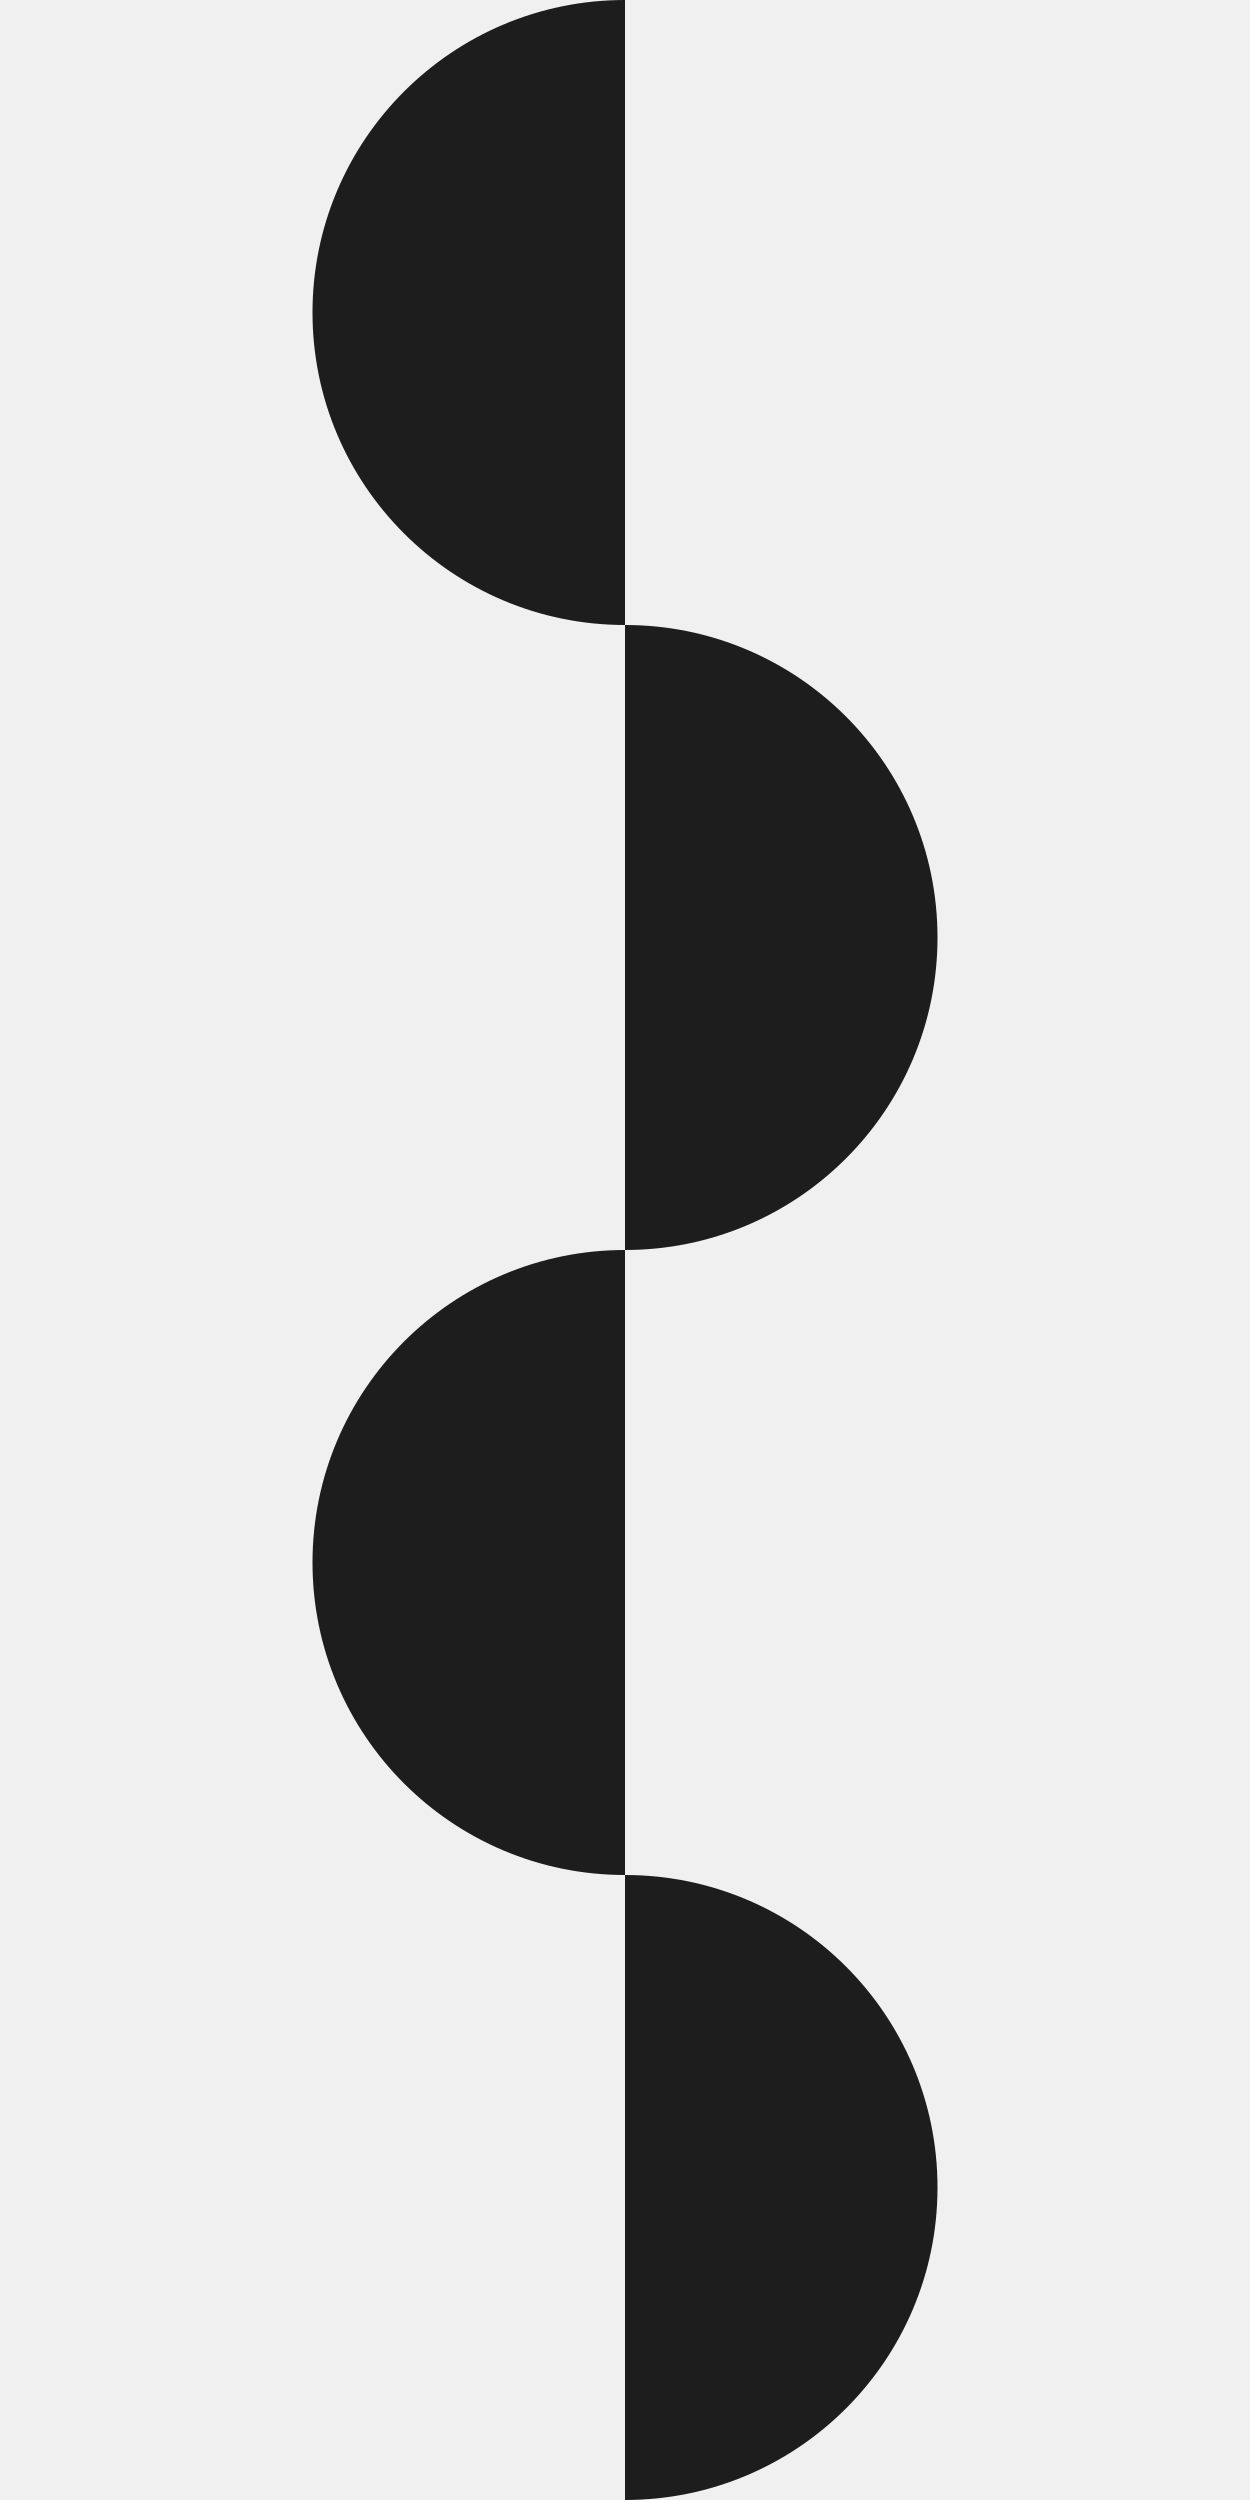
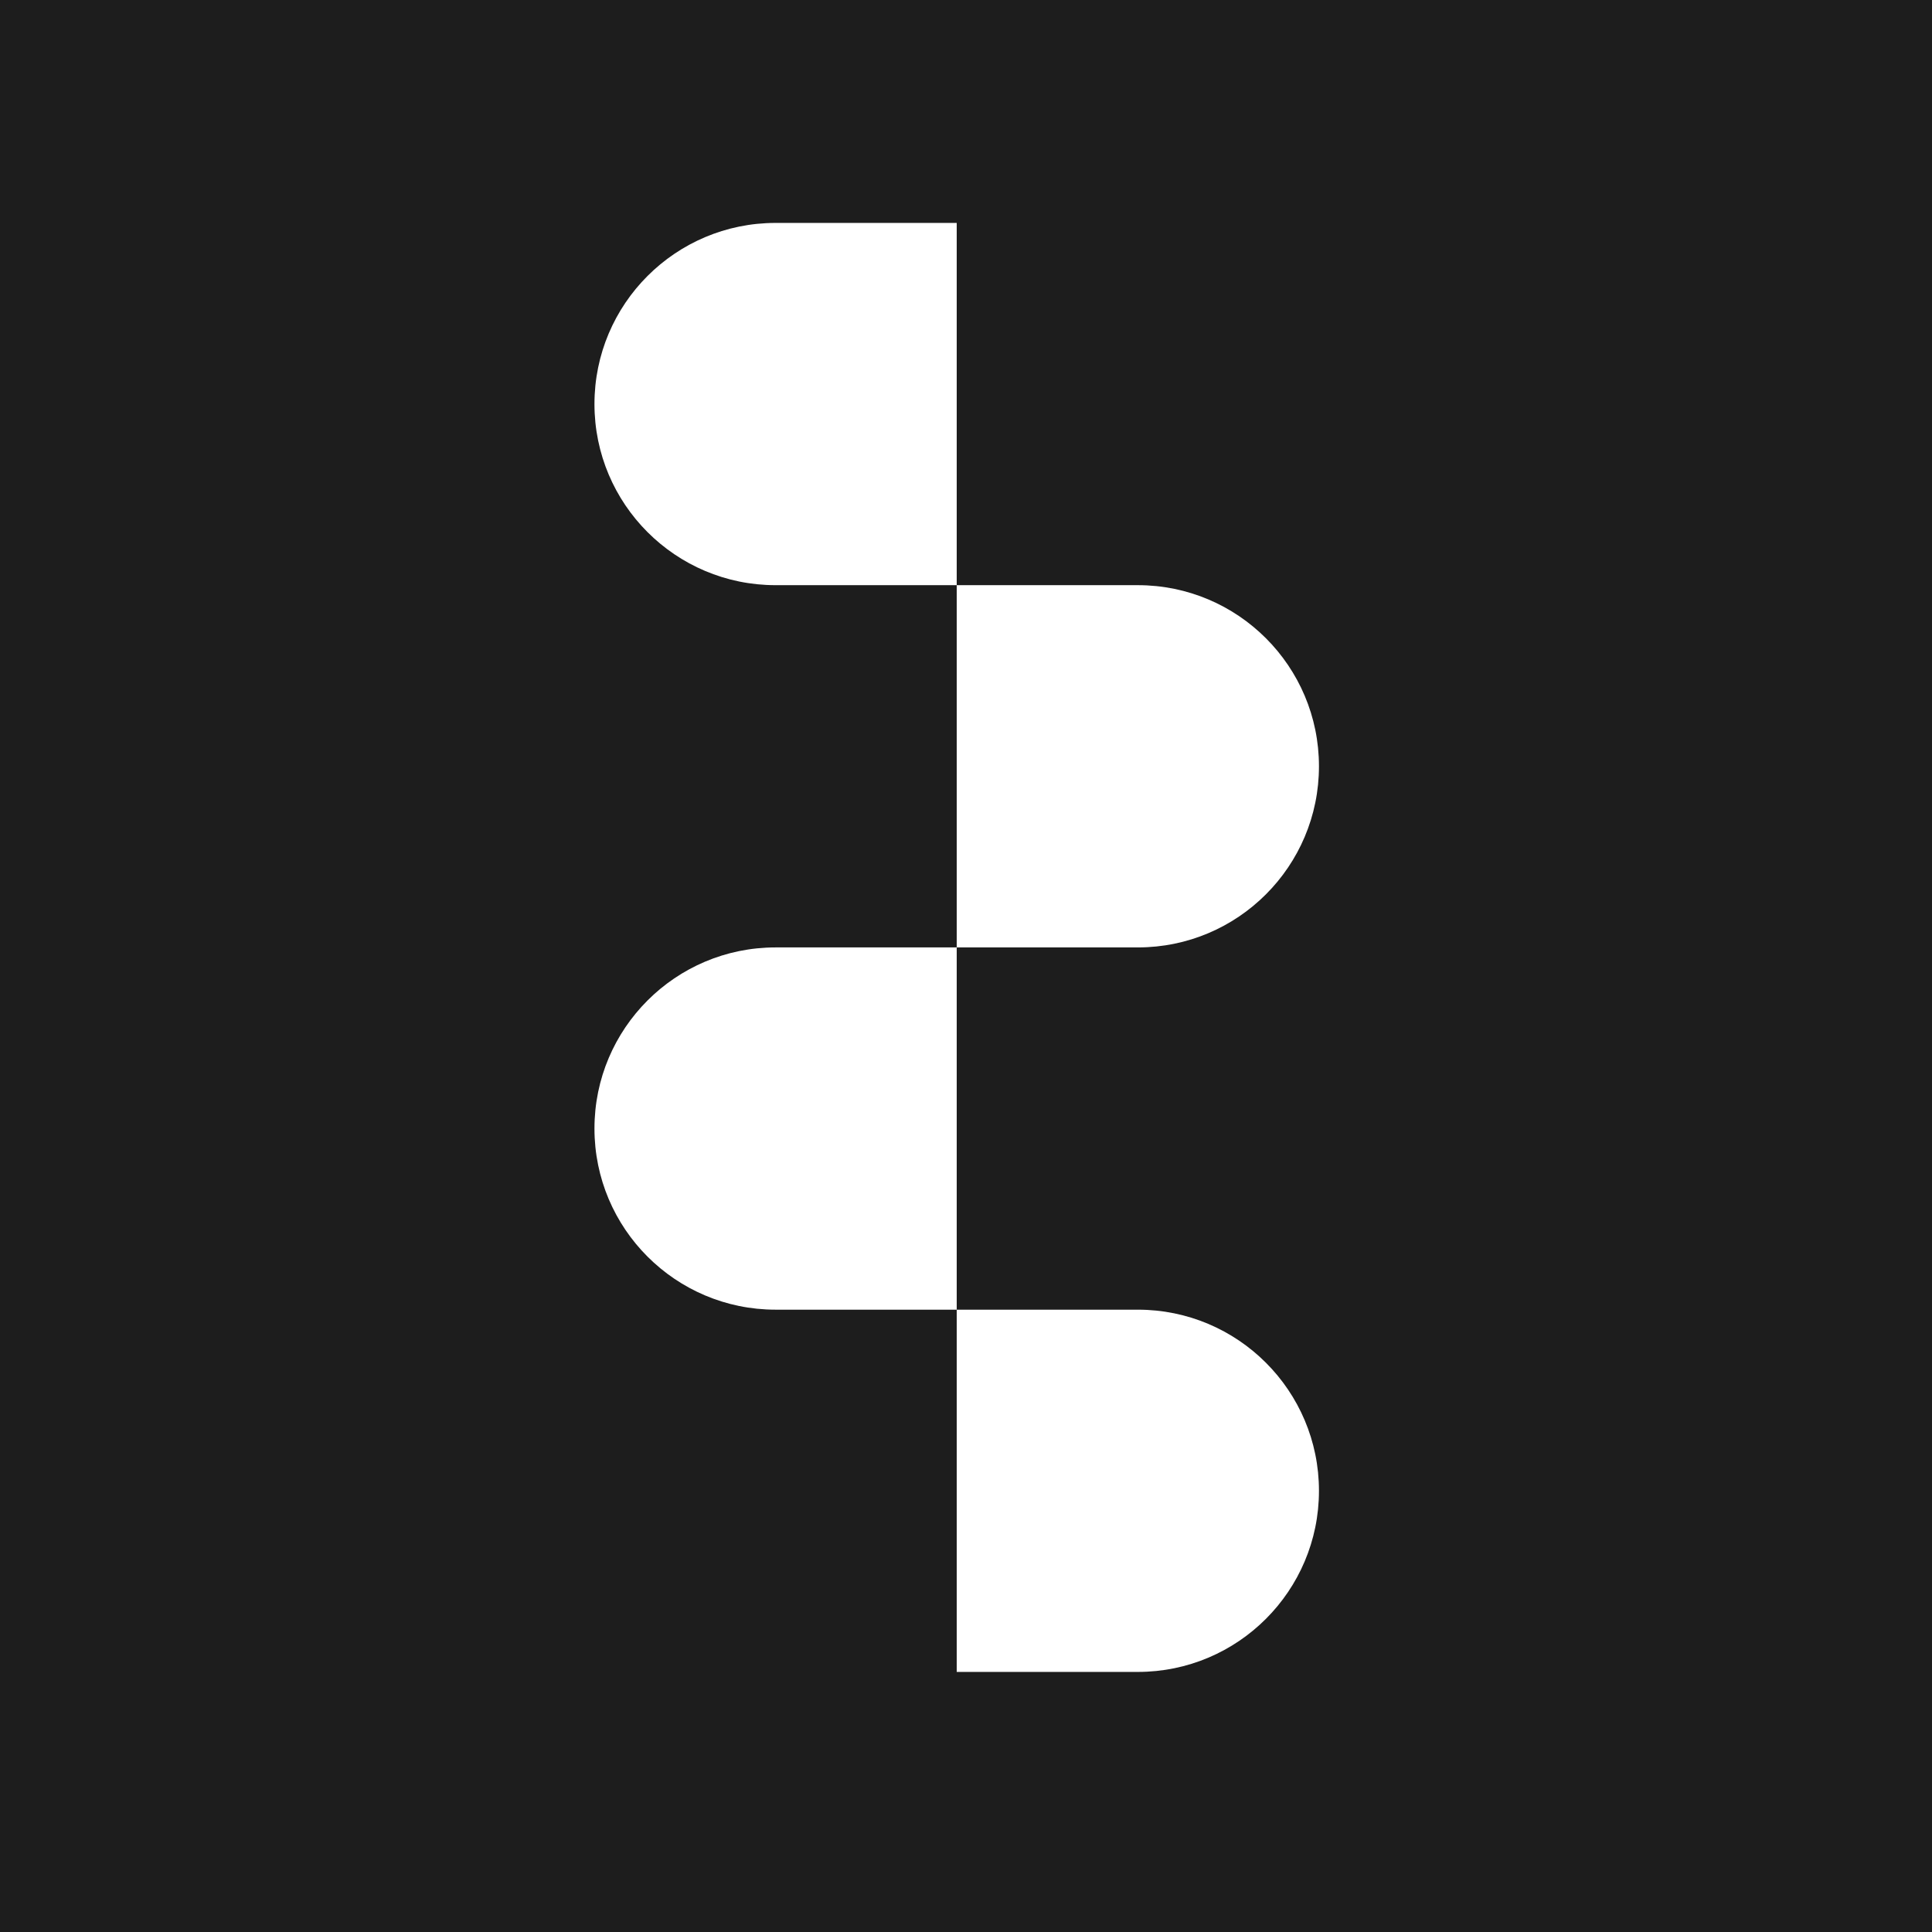
- <svg xmlns="http://www.w3.org/2000/svg" viewBox="0 0 32 64" width="32" height="64">
-   <path d="M16 0 A8 8 0 1 0 16 16Z" fill="#1d1d1d" />
-   <path d="M16 16 A8 8 0 1 1 16 32Z" fill="#1d1d1d" />
-   <path d="M16 32 A8 8 0 1 0 16 48Z" fill="#1d1d1d" />
-   <path d="M16 48 A8 8 0 1 1 16 64Z" fill="#1d1d1d" />
+ <svg xmlns="http://www.w3.org/2000/svg" width="52" height="52" viewBox="0 0 52 52" fill="none">
+   <rect width="52" height="52" fill="#1D1D1D" />
+   <path d="M25.75 45L30.625 45C33.317 45 35.5 42.817 35.5 40.125V40.125C35.5 37.433 33.317 35.25 30.625 35.25L25.75 35.25L25.75 45Z" fill="white" />
+   <path d="M25.75 25.5L20.875 25.5C18.183 25.5 16 27.683 16 30.375V30.375C16 33.067 18.183 35.25 20.875 35.25L25.75 35.25L25.75 25.5Z" fill="white" />
+   <path d="M25.75 6L20.875 6C18.183 6 16 8.183 16 10.875V10.875C16 13.567 18.183 15.75 20.875 15.75L25.75 15.75L25.75 6Z" fill="white" />
+   <path d="M25.75 25.5L30.625 25.5C33.317 25.5 35.5 23.317 35.5 20.625V20.625C35.5 17.933 33.317 15.75 30.625 15.75L25.75 15.75L25.75 25.5Z" fill="white" />
</svg>
